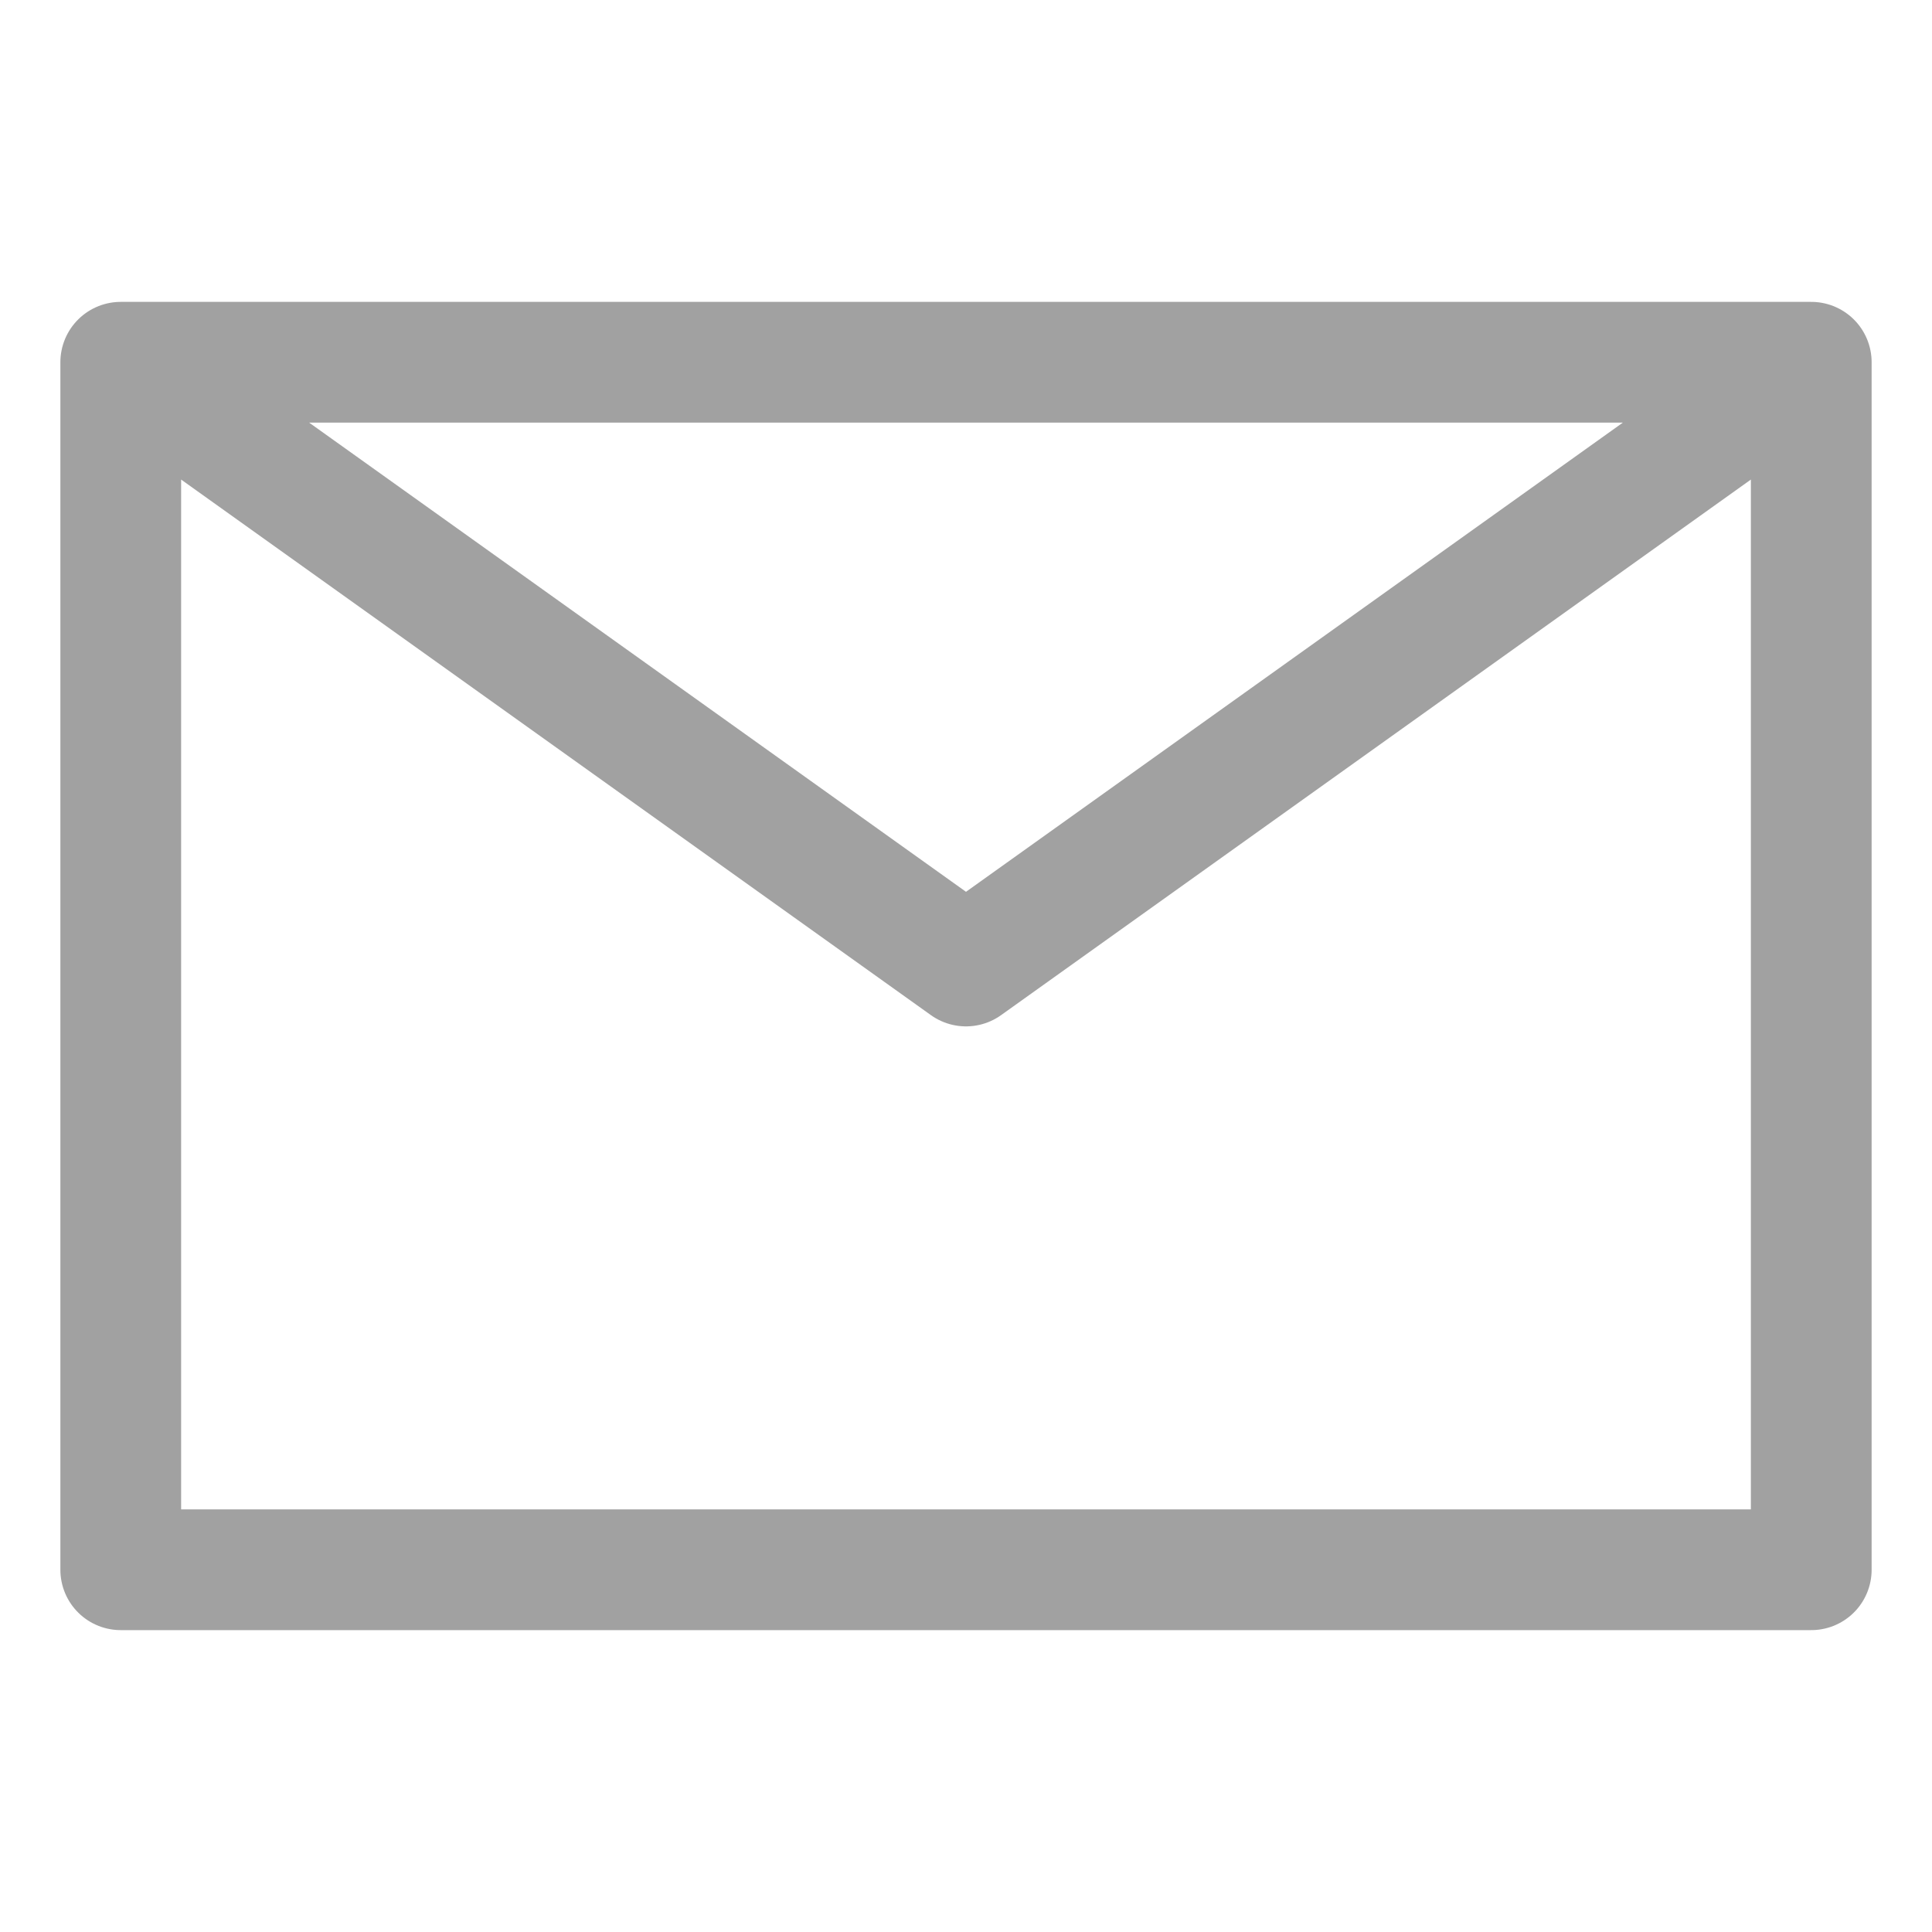
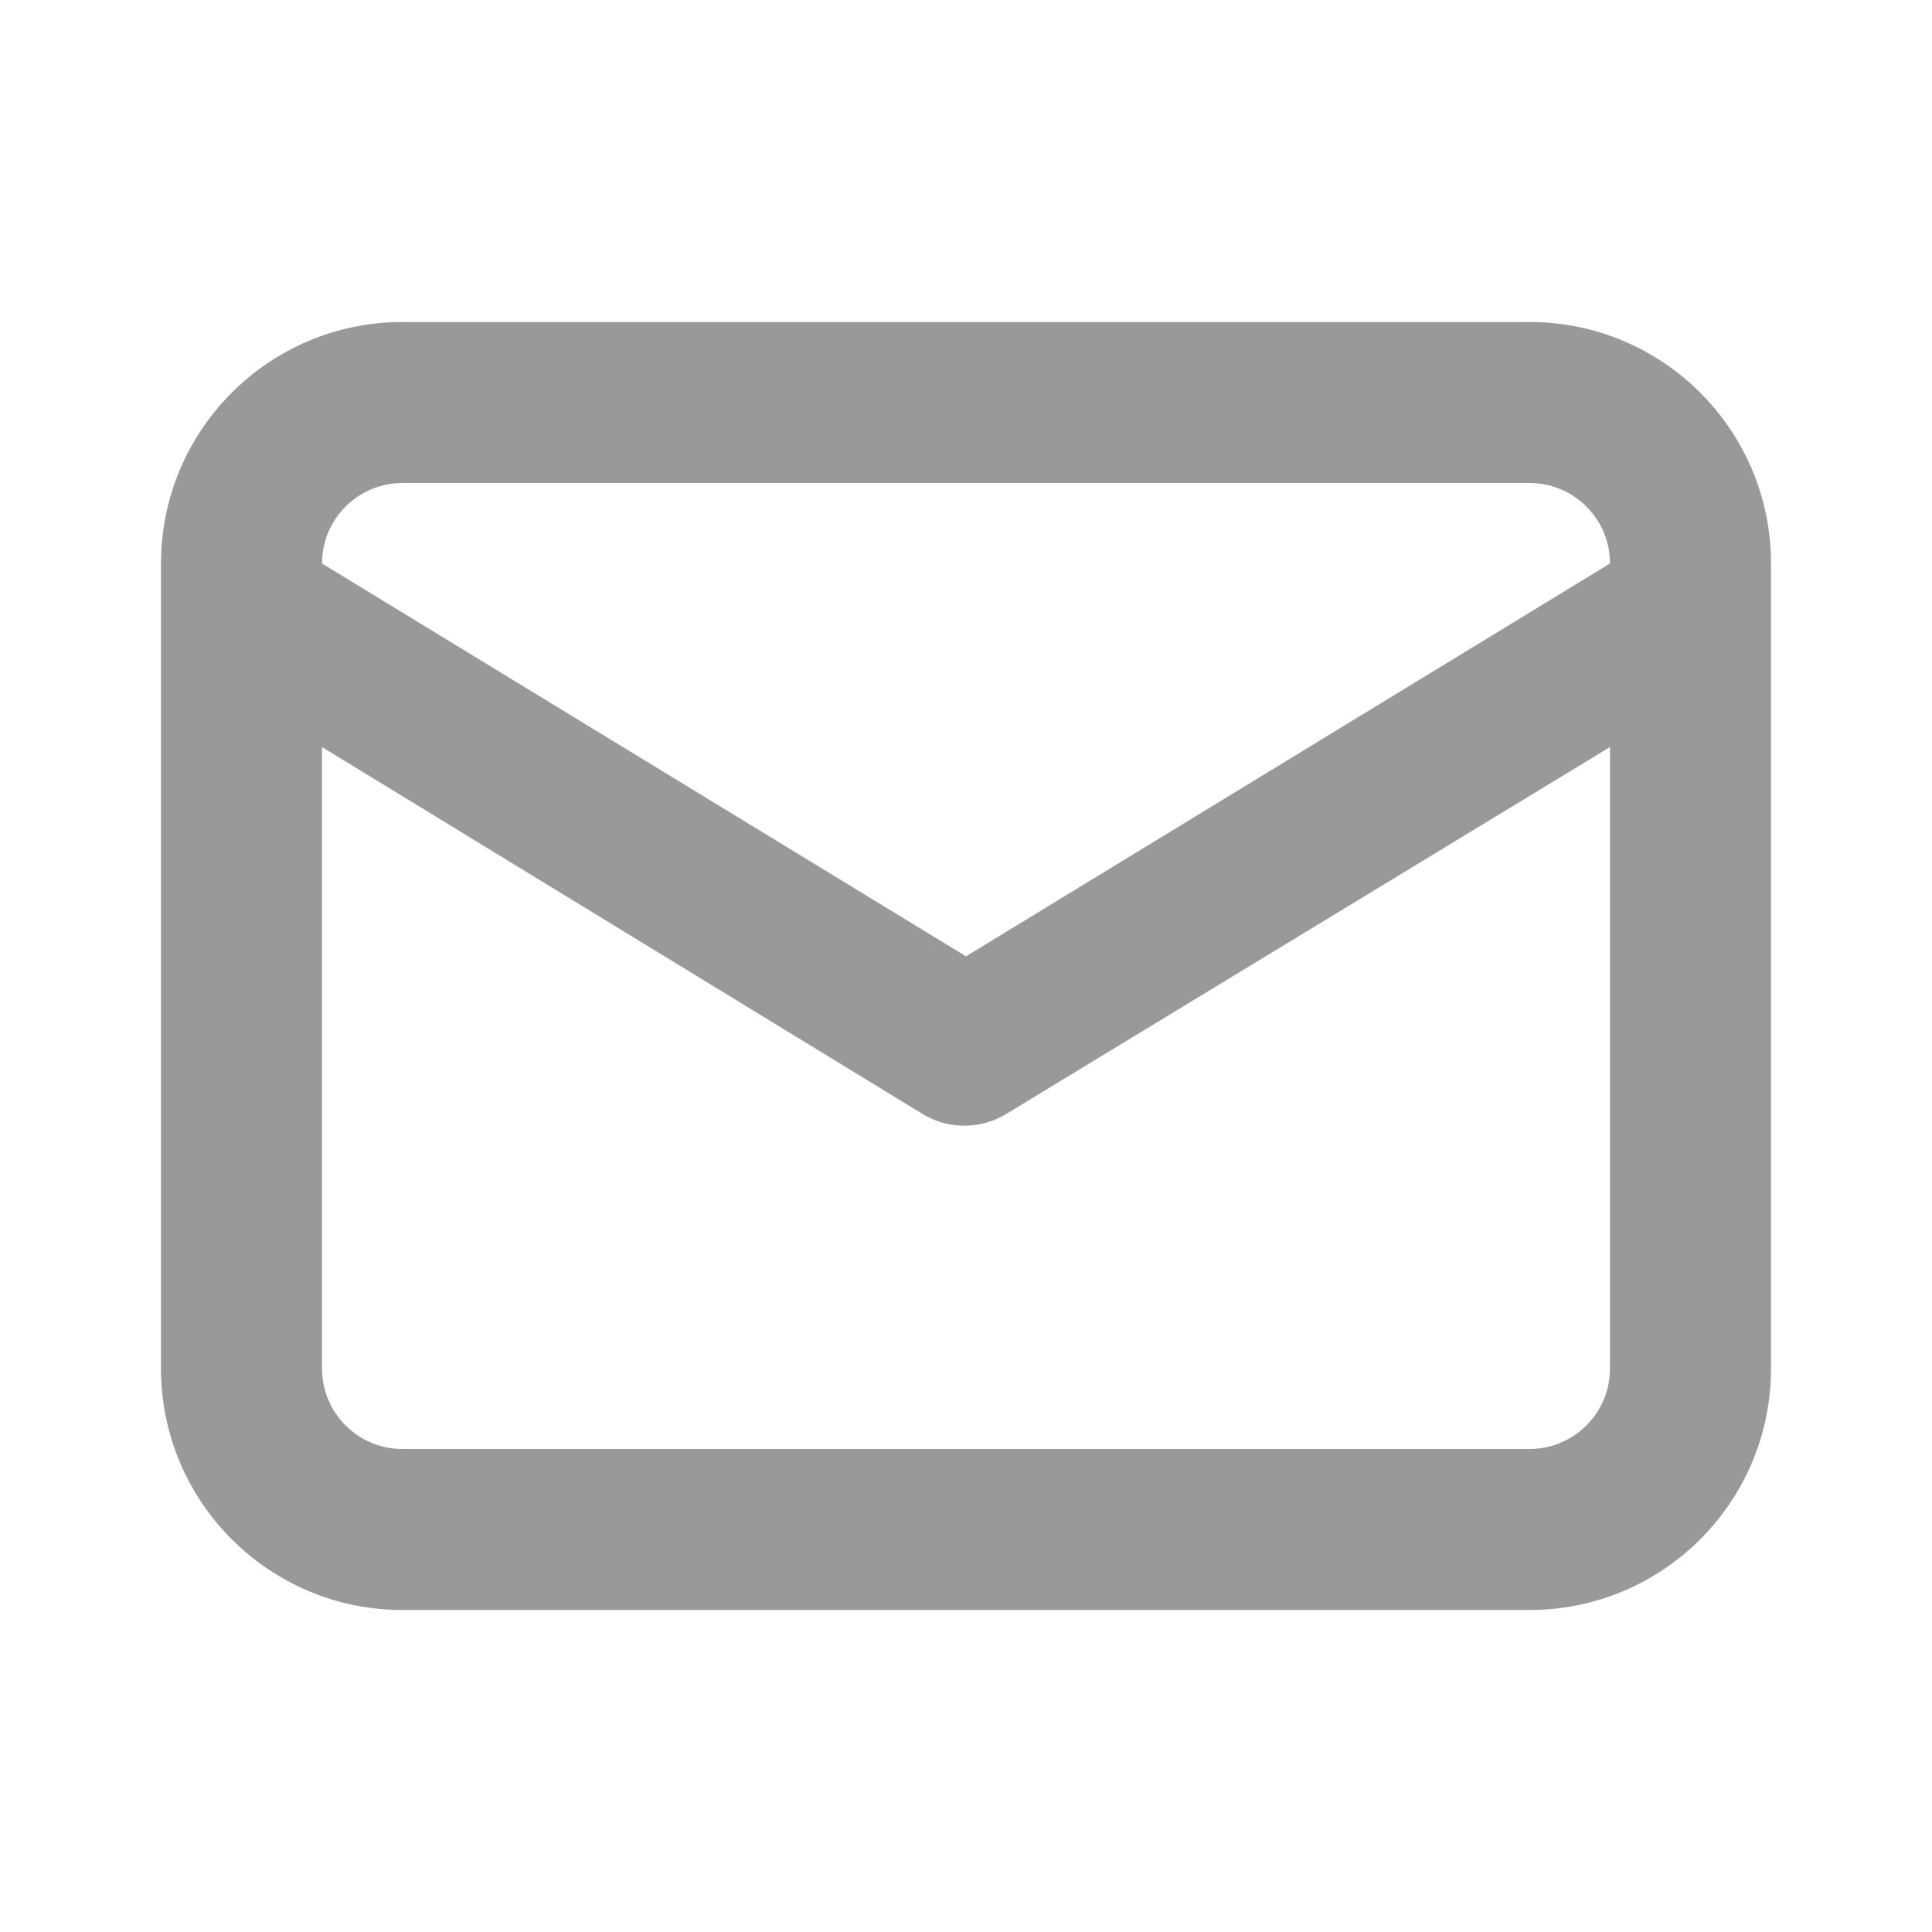
- <svg xmlns="http://www.w3.org/2000/svg" id="i-mail" viewBox="0 0 32 32" width="32" height="32" fill="none" stroke="#a1a1a1" stroke-linecap="round" stroke-linejoin="round" stroke-width="2">
-   <path d="M2 26 L30 26 30 6 2 6 Z M2 6 L16 16 30 6" />
+ <svg xmlns="http://www.w3.org/2000/svg" viewBox="0 0 24 24" style="fill:#999999;">
+   <path d="M19,4H5A3,3,0,0,0,2,7V17a3,3,0,0,0,3,3H19a3,3,0,0,0,3-3V7A3,3,0,0,0,19,4ZM5,6H19a1,1,0,0,1,1,1l-8,4.88L4,7A1,1,0,0,1,5,6ZM20,17a1,1,0,0,1-1,1H5a1,1,0,0,1-1-1V9.28l7.48,4.57a1,1,0,0,0,1,0L20,9.28Z" />
</svg>
